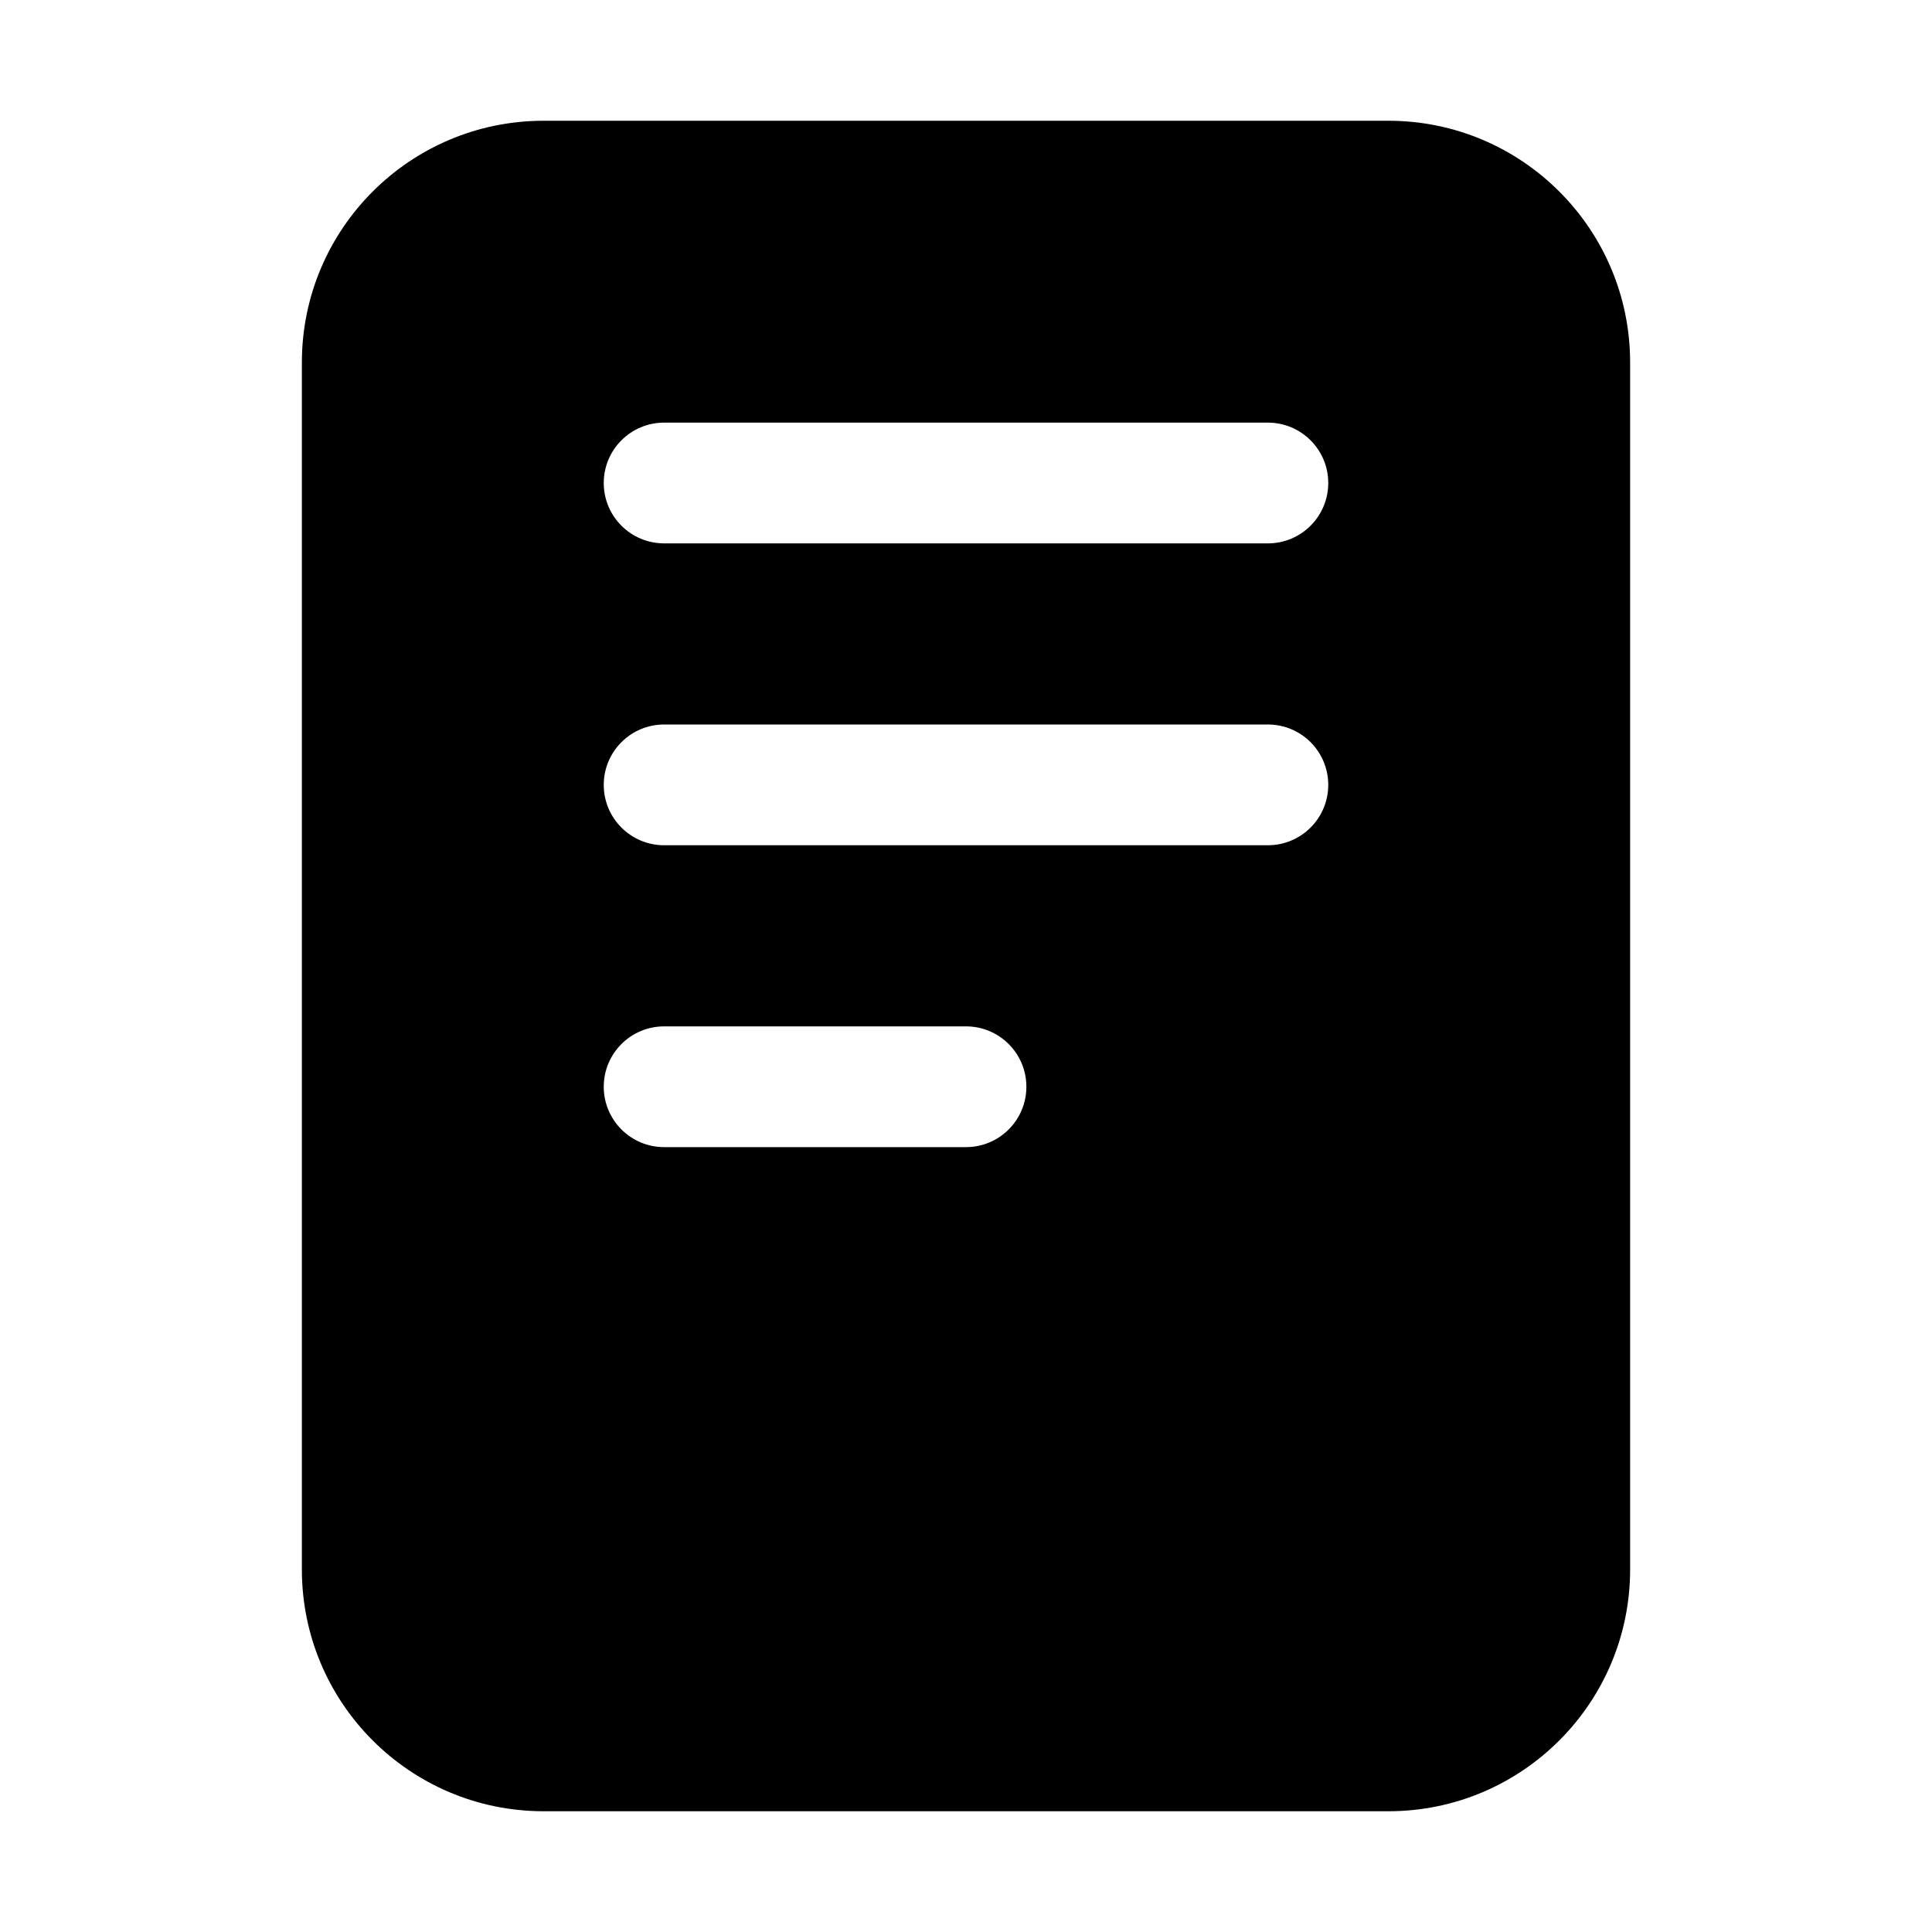
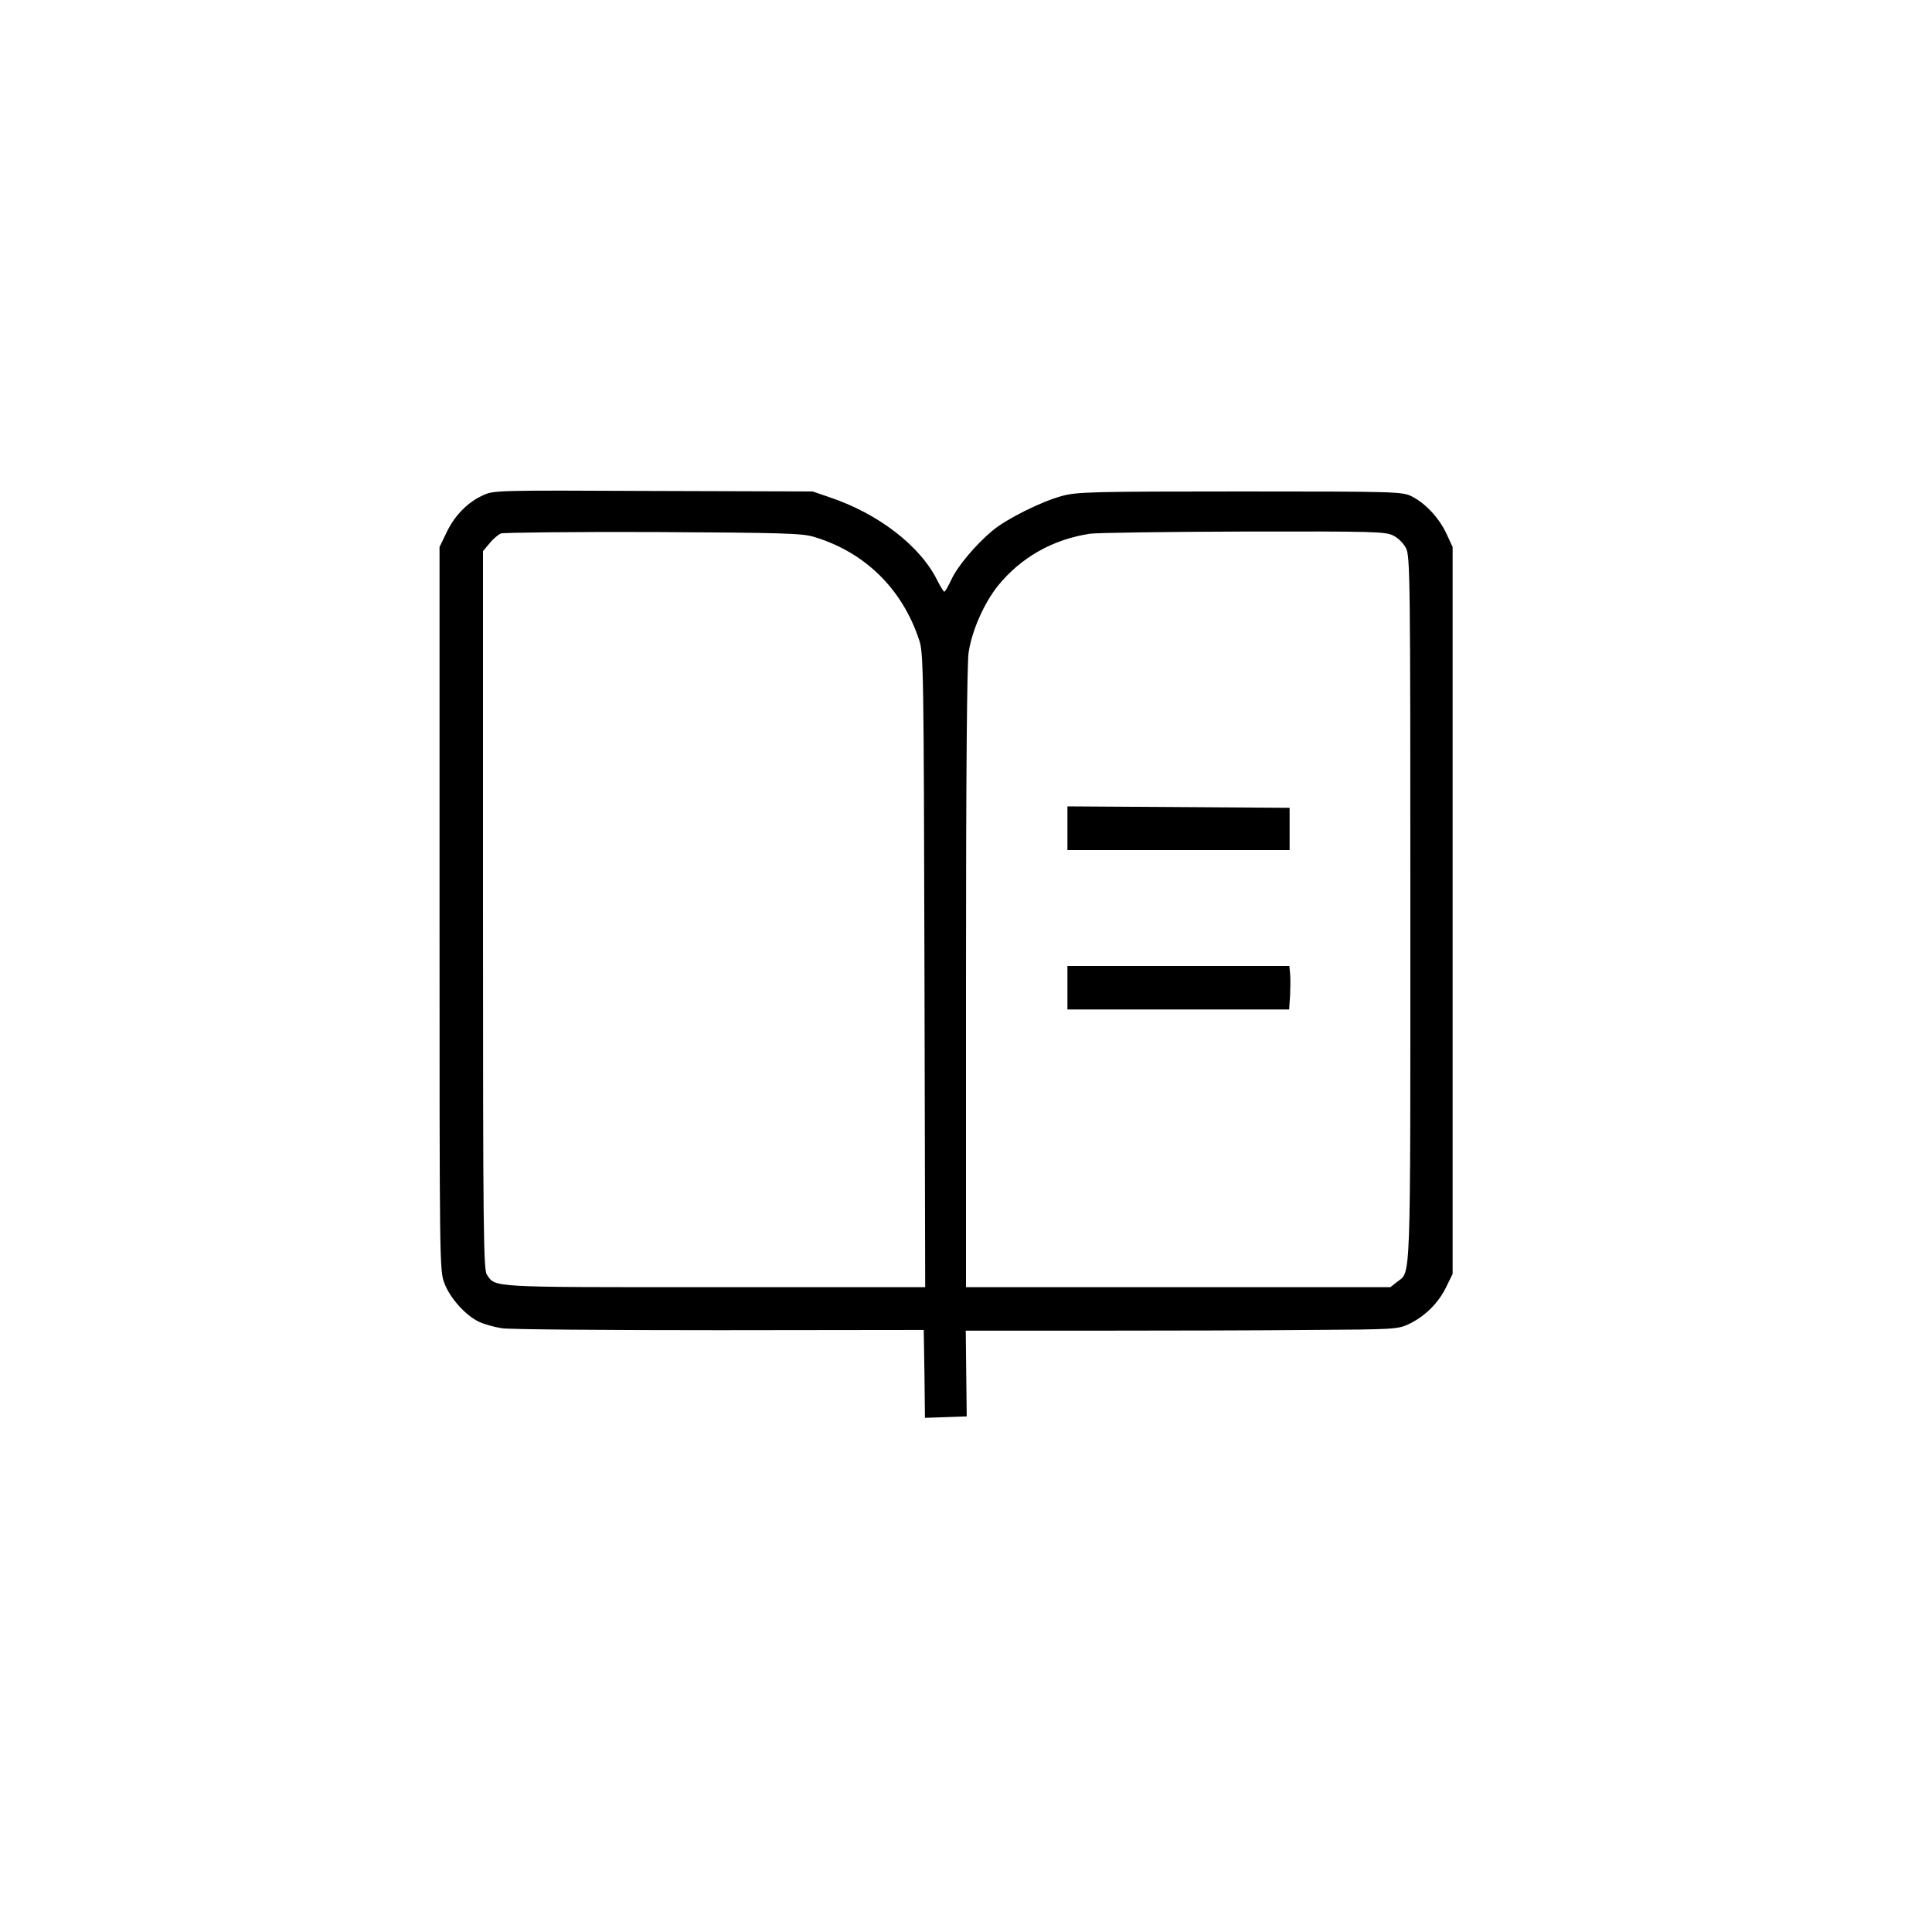
- <svg xmlns="http://www.w3.org/2000/svg" width="512" height="512" viewBox="0 0 512 512">
-   <path d="M368,32H144A64.07,64.07,0,0,0,80,96V416a64.07,64.07,0,0,0,64,64H368a64.07,64.07,0,0,0,64-64V96A64.07,64.07,0,0,0,368,32ZM256,304H176a16,16,0,0,1,0-32h80a16,16,0,0,1,0,32Zm80-80H176a16,16,0,0,1,0-32H336a16,16,0,0,1,0,32Zm0-80H176a16,16,0,0,1,0-32H336a16,16,0,0,1,0,32Z" />
+ <svg xmlns="http://www.w3.org/2000/svg" version="1.0" width="800" height="800" viewBox="0 0 800 800" preserveAspectRatio="xMidYMid meet">
+   <g transform="translate(0,800) scale(0.1,-0.1)" fill="#000000" stroke="none">
+     <path d="M2000 5949 c-63 -28 -118 -84 -151 -154 l-29 -60 0 -1497 c0 -1475 0 -1498 20 -1551 23 -62 88 -134 143 -160 21 -10 63 -22 95 -27 31 -5 437 -8 902 -8 l845 1 3 -182 2 -182 87 3 86 3 -2 177 -2 178 533 0 c293 0 695 1 893 3 344 2 362 3 406 23 67 31 124 87 156 152 l28 57 0 1505 0 1505 -26 56 c-31 66 -88 126 -144 154 -39 19 -64 20 -710 20 -607 0 -676 -2 -735 -18 -85 -22 -233 -96 -290 -144 -70 -58 -147 -150 -171 -204 -13 -27 -25 -49 -29 -49 -3 0 -15 20 -27 43 -70 145 -245 280 -448 348 l-70 24 -660 2 c-647 3 -661 3 -705 -18z m1370 -172 c211 -63 366 -215 436 -427 18 -52 19 -126 22 -1367 l3 -1313 -871 0 c-941 0 -907 -2 -944 52 -14 20 -16 178 -16 1509 l0 1487 27 32 c14 18 36 36 47 41 12 4 296 7 631 6 534 -3 617 -5 665 -20z m2400 5 c20 -10 42 -32 52 -52 17 -33 18 -125 18 -1493 0 -1583 3 -1500 -55 -1545 l-28 -22 -878 0 -879 0 0 1283 c0 844 4 1304 11 1346 14 92 64 203 120 274 96 119 229 194 383 217 28 4 314 8 636 9 538 1 588 0 620 -17z" />
+     <path d="M4420 4571 l0 -91 460 0 460 0 0 88 0 87 -460 3 -460 3 0 -90z" />
+     <path d="M4420 3910 l0 -90 459 0 459 0 4 58 c1 31 2 72 0 90 l-3 32 -460 0 -459 0 0 -90z" />
+   </g>
</svg>
